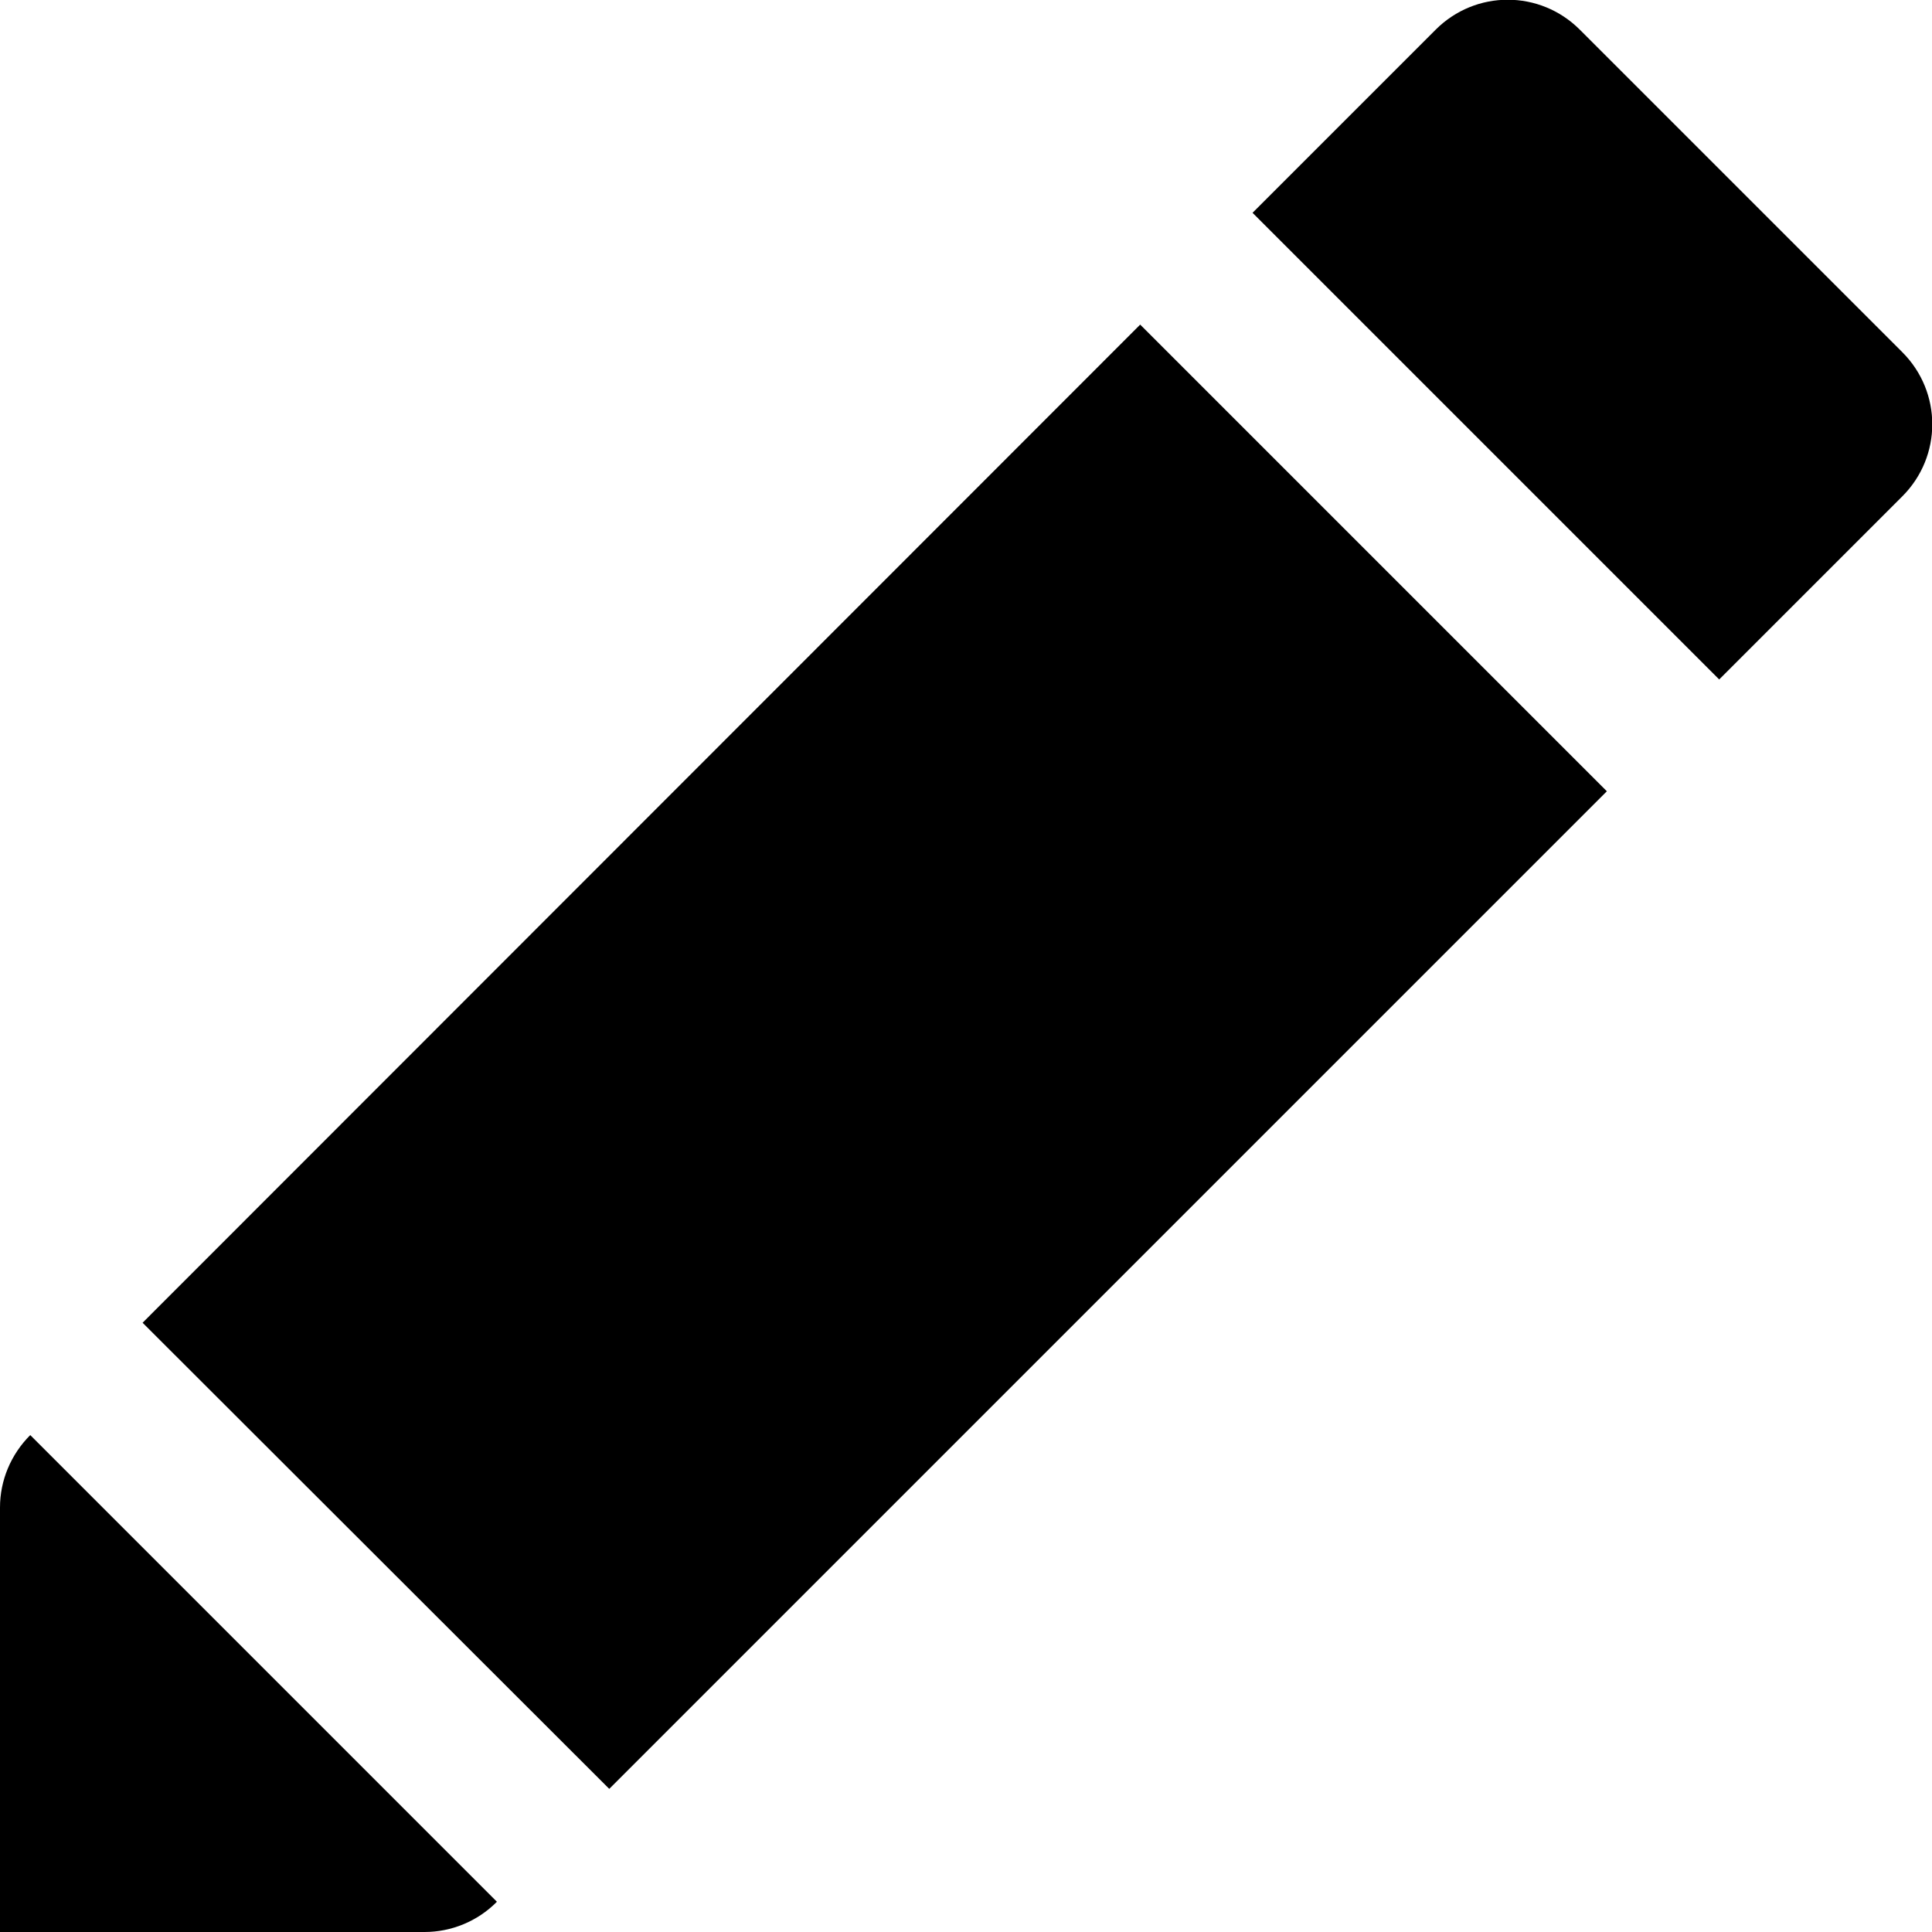
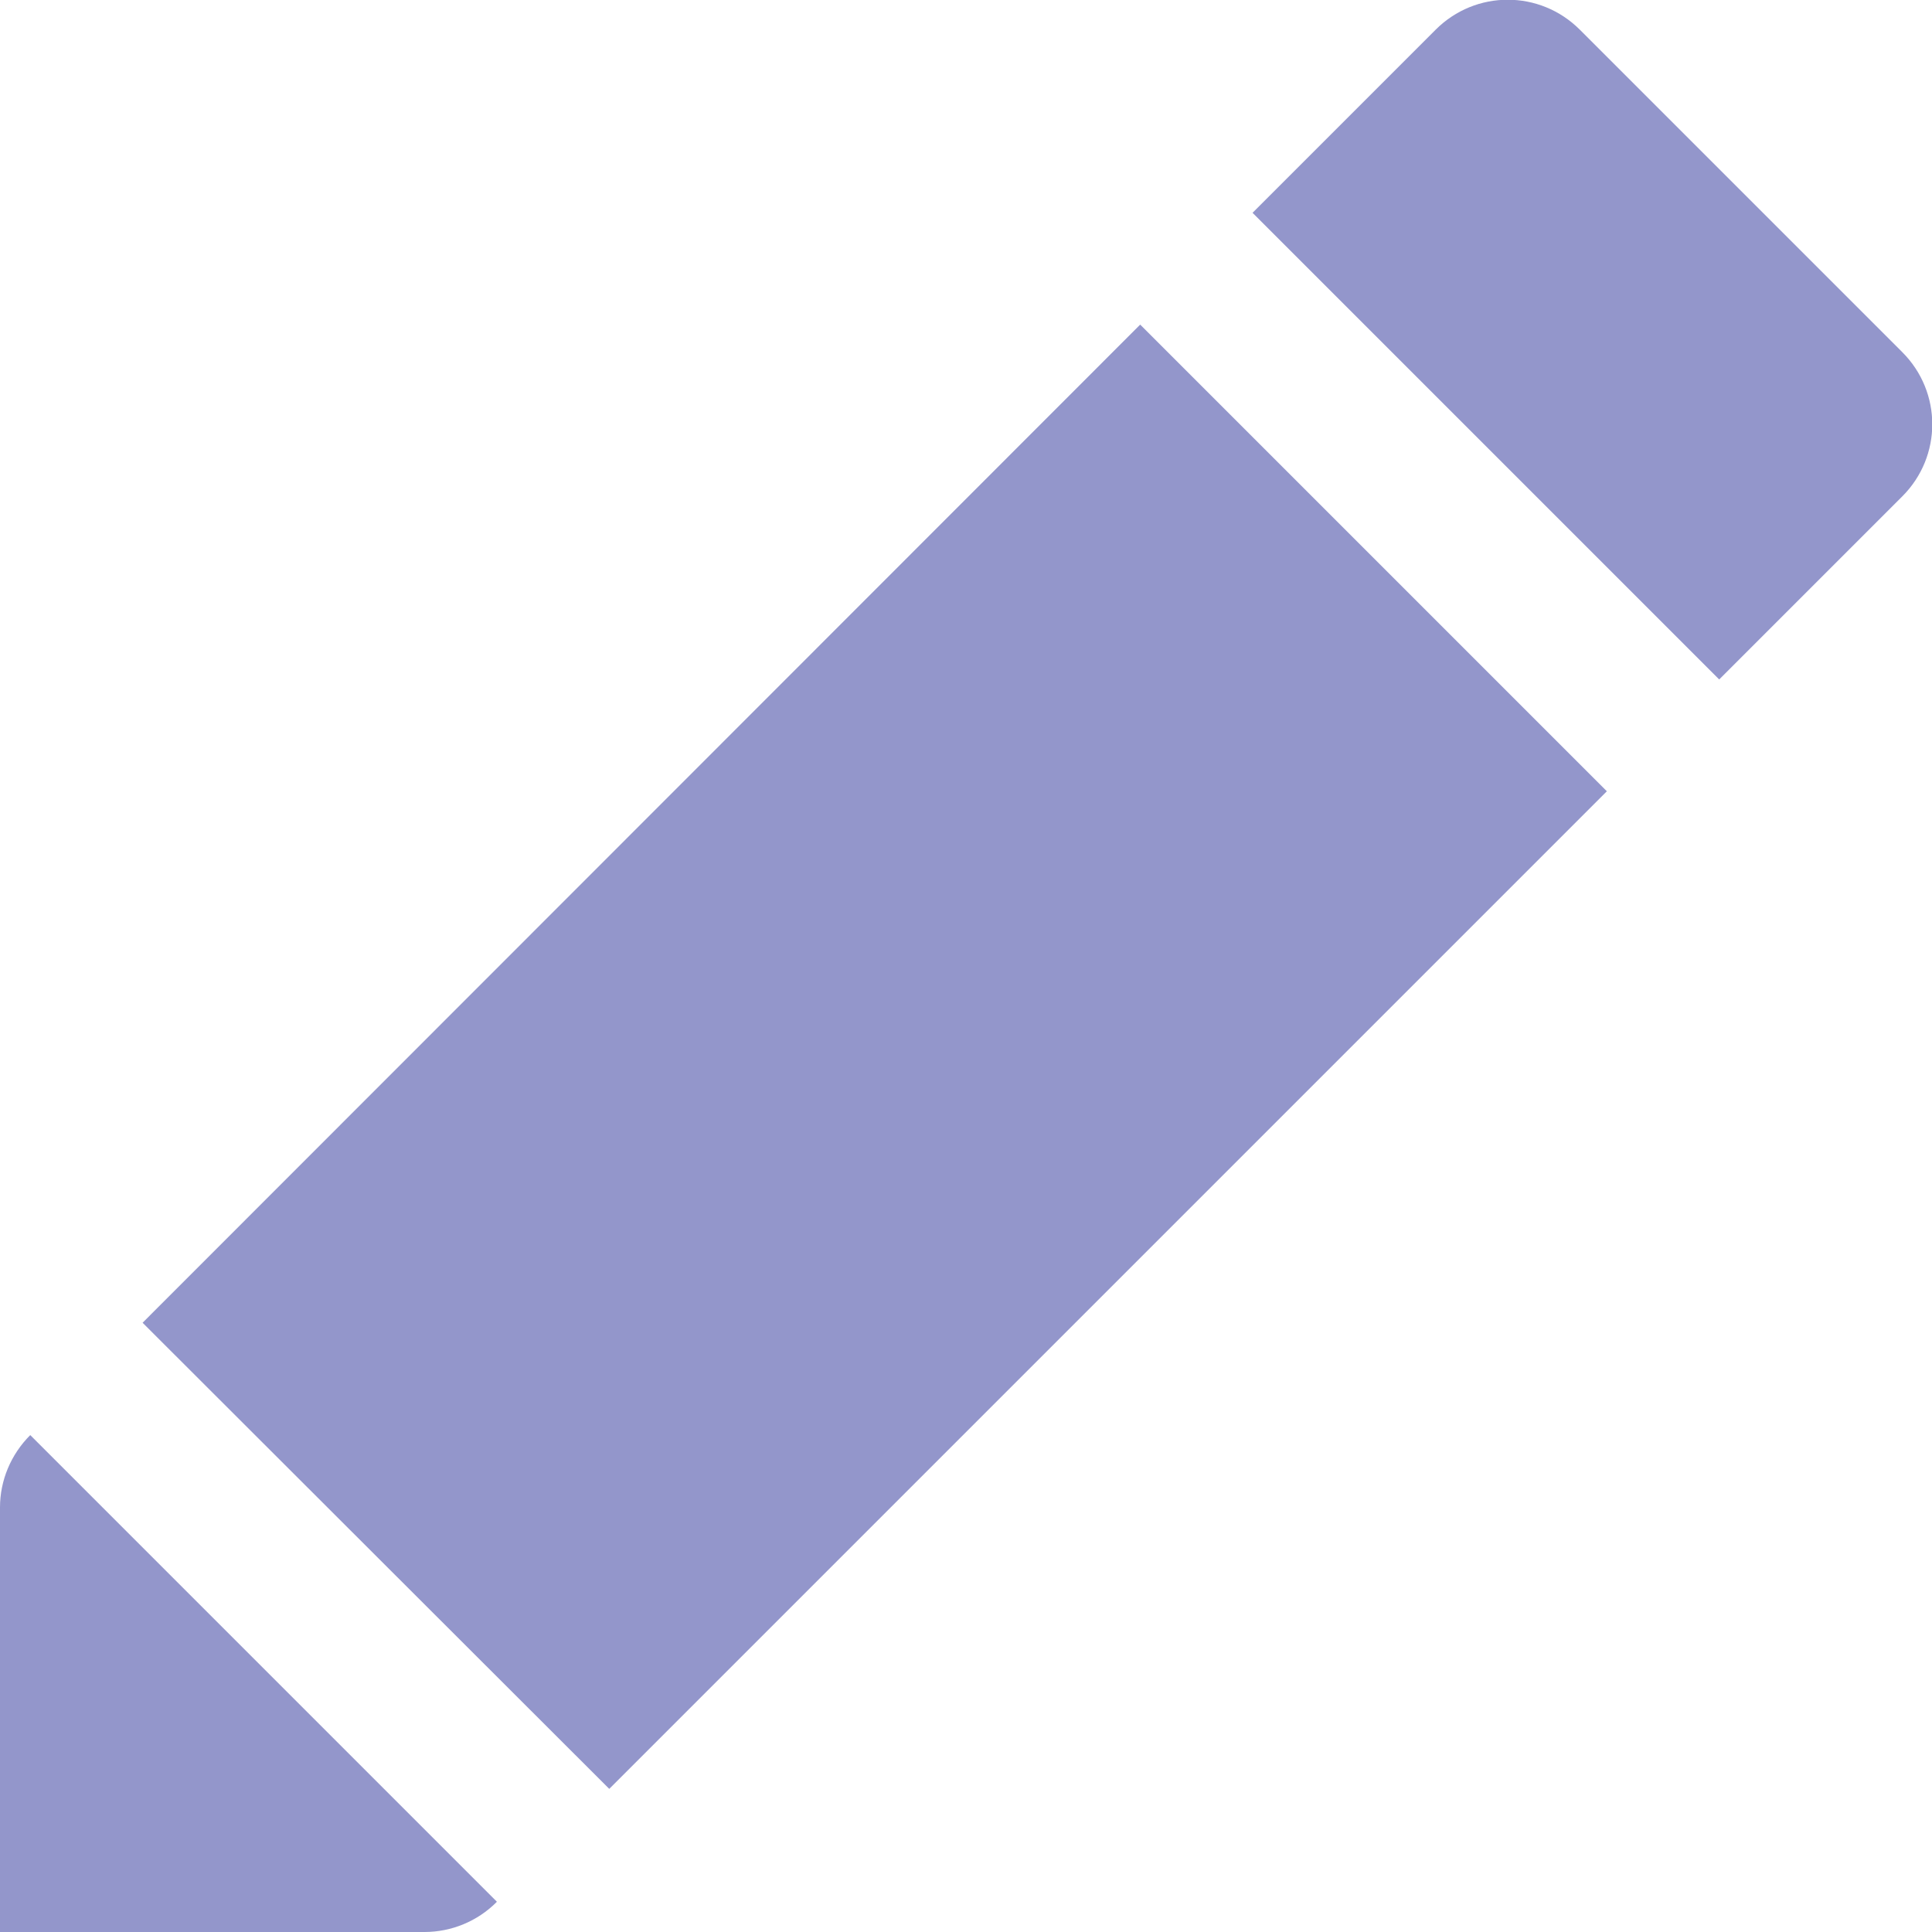
<svg xmlns="http://www.w3.org/2000/svg" version="1.1" id="Layer_1" x="0px" y="0px" viewBox="0 0 357.7 357.7" style="enable-background:new 0 0 357.7 357.7;" xml:space="preserve">
-   <path d="M231.9,39.4l33.9-33.9c7.4-7.4,19.3-7.4,26.7,0l59.7,59.7c7.4,7.4,7.4,19.3,0,26.7l-33.9,33.9L231.9,39.4z M112.8,331.2  l184.7-184.7l-86.4-86.4L26.4,244.9L112.8,331.2z M5.6,265.7L5.6,265.7C2,269.3,0,274.1,0,279.1v78.6l0,0h78.6c5,0,9.8-2,13.3-5.5  l0.1-0.1L5.6,265.7z" />
+   <path fill="#9396CB" d="M231.9,39.4l33.9-33.9c7.4-7.4,19.3-7.4,26.7,0l59.7,59.7c7.4,7.4,7.4,19.3,0,26.7l-33.9,33.9L231.9,39.4z M112.8,331.2  l184.7-184.7l-86.4-86.4L26.4,244.9L112.8,331.2z M5.6,265.7L5.6,265.7C2,269.3,0,274.1,0,279.1v78.6l0,0h78.6c5,0,9.8-2,13.3-5.5  l0.1-0.1L5.6,265.7z" />
</svg>
